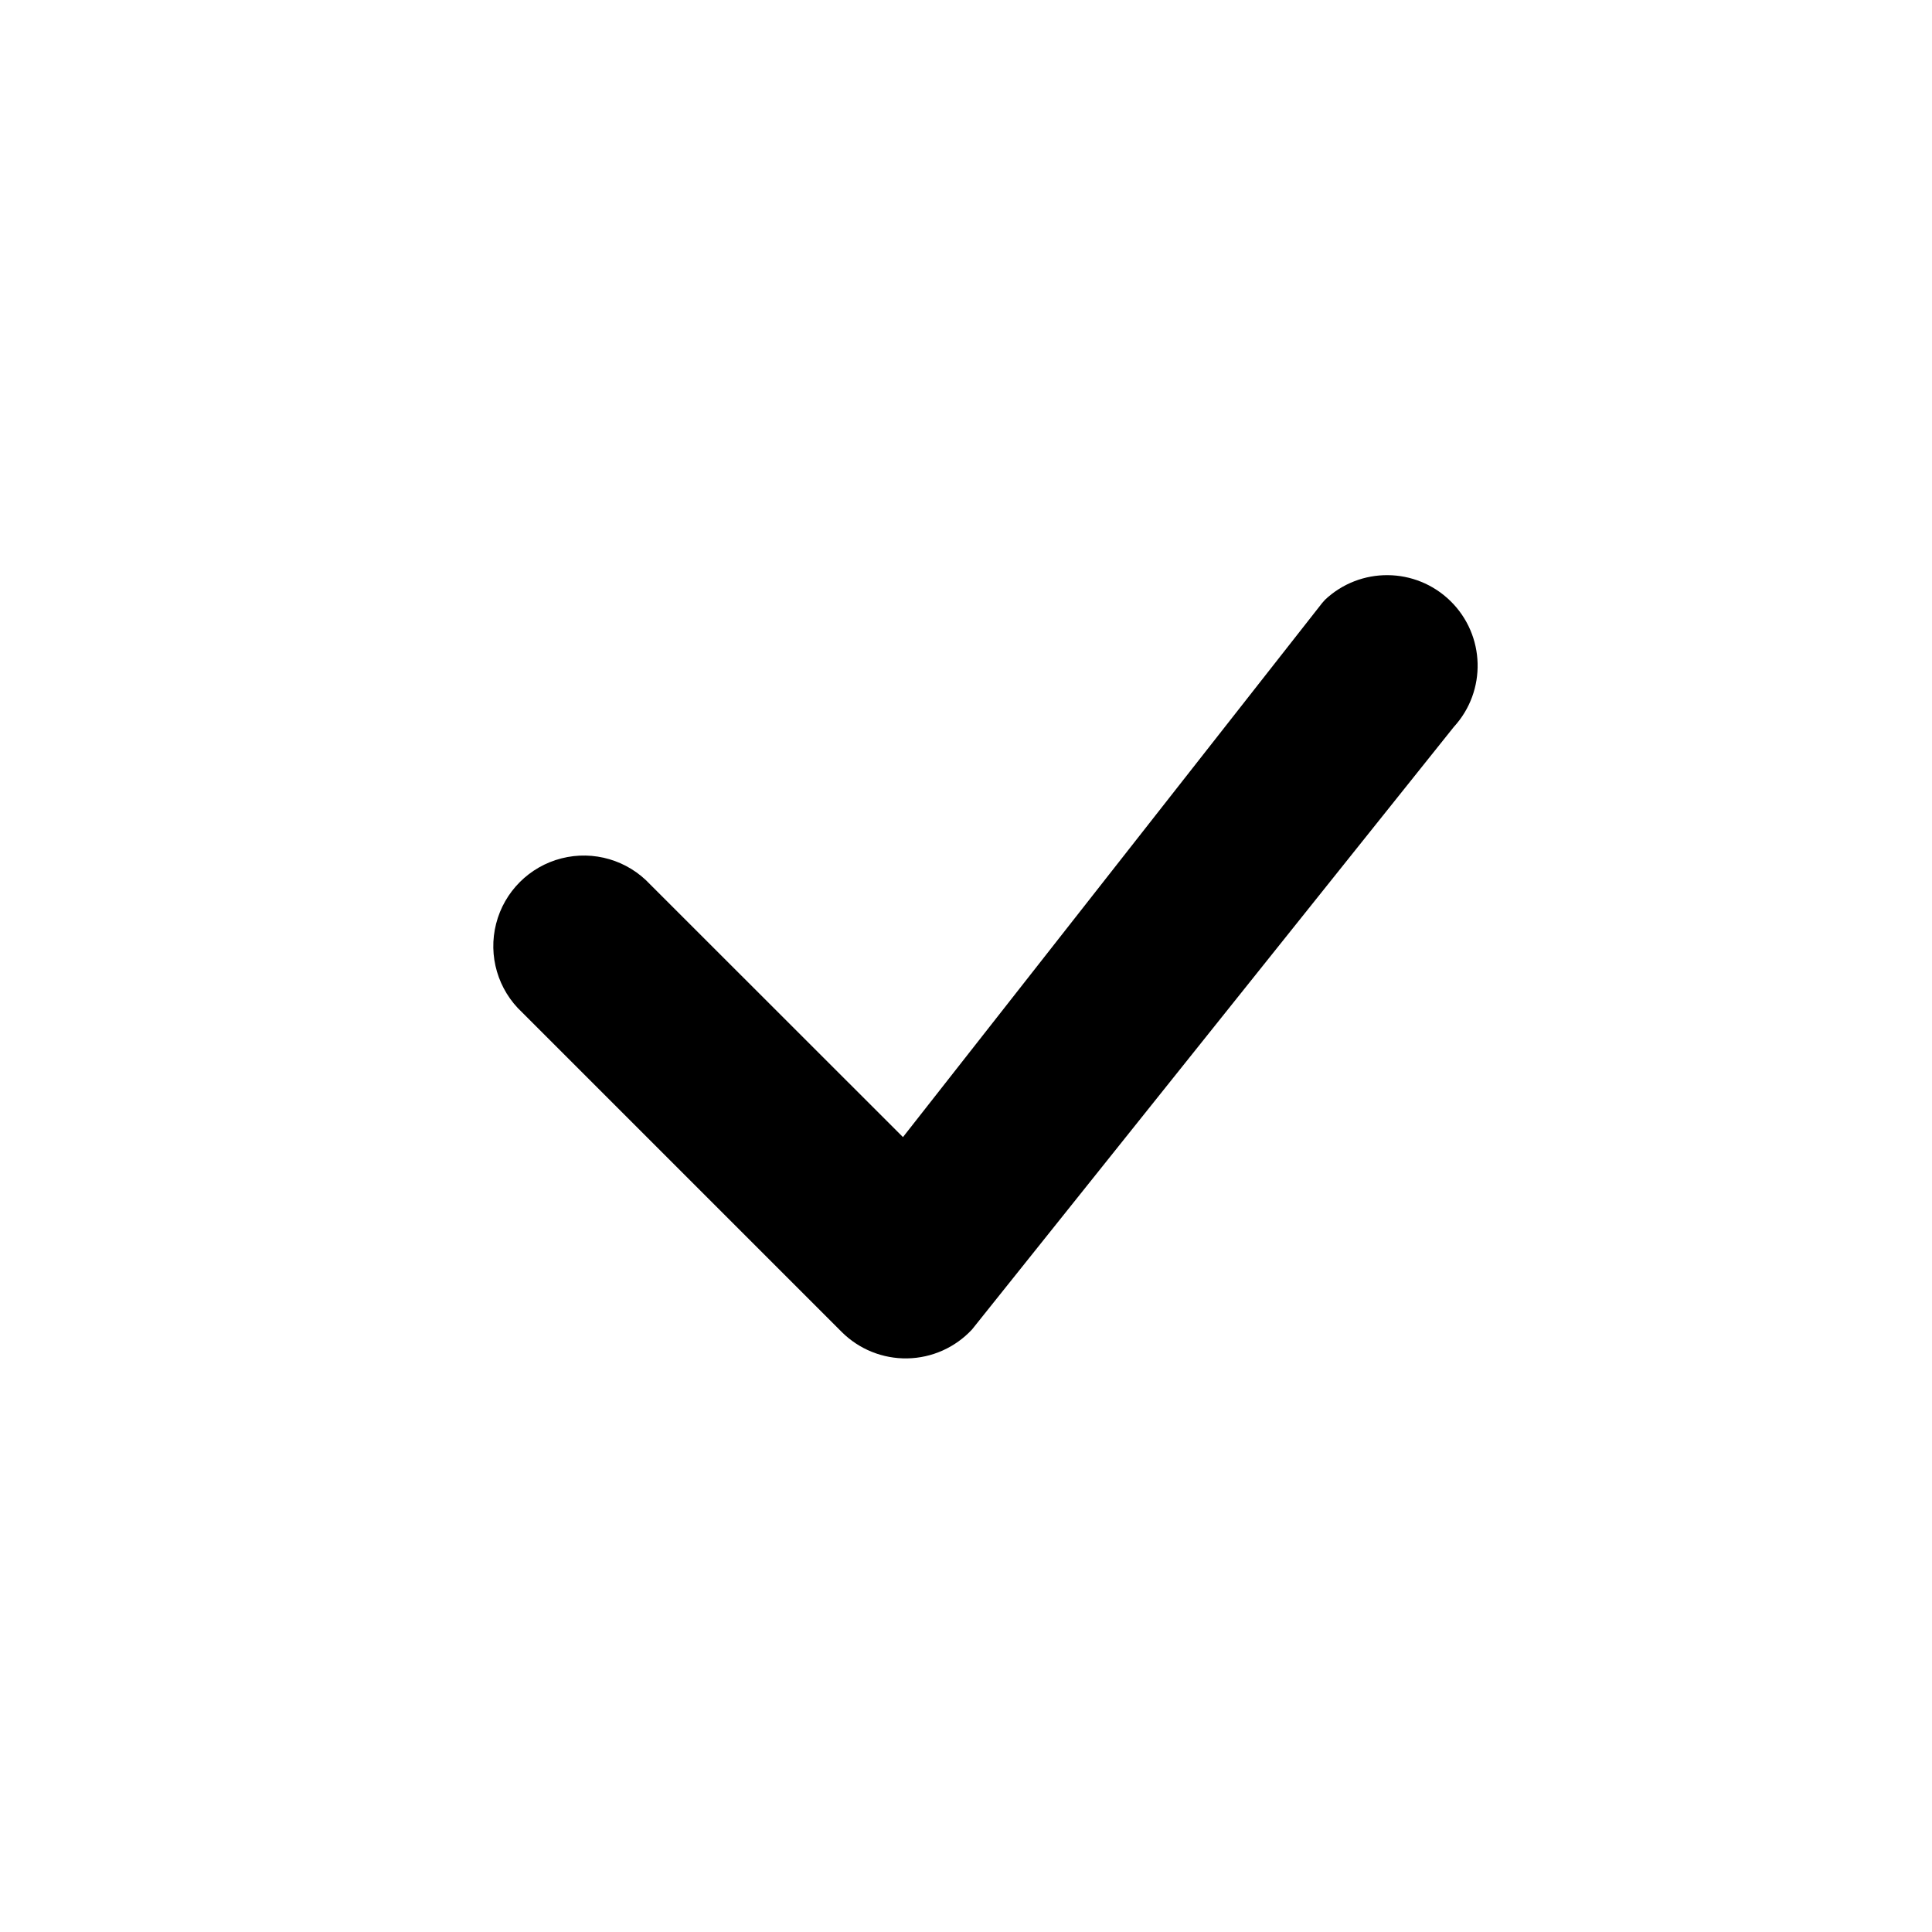
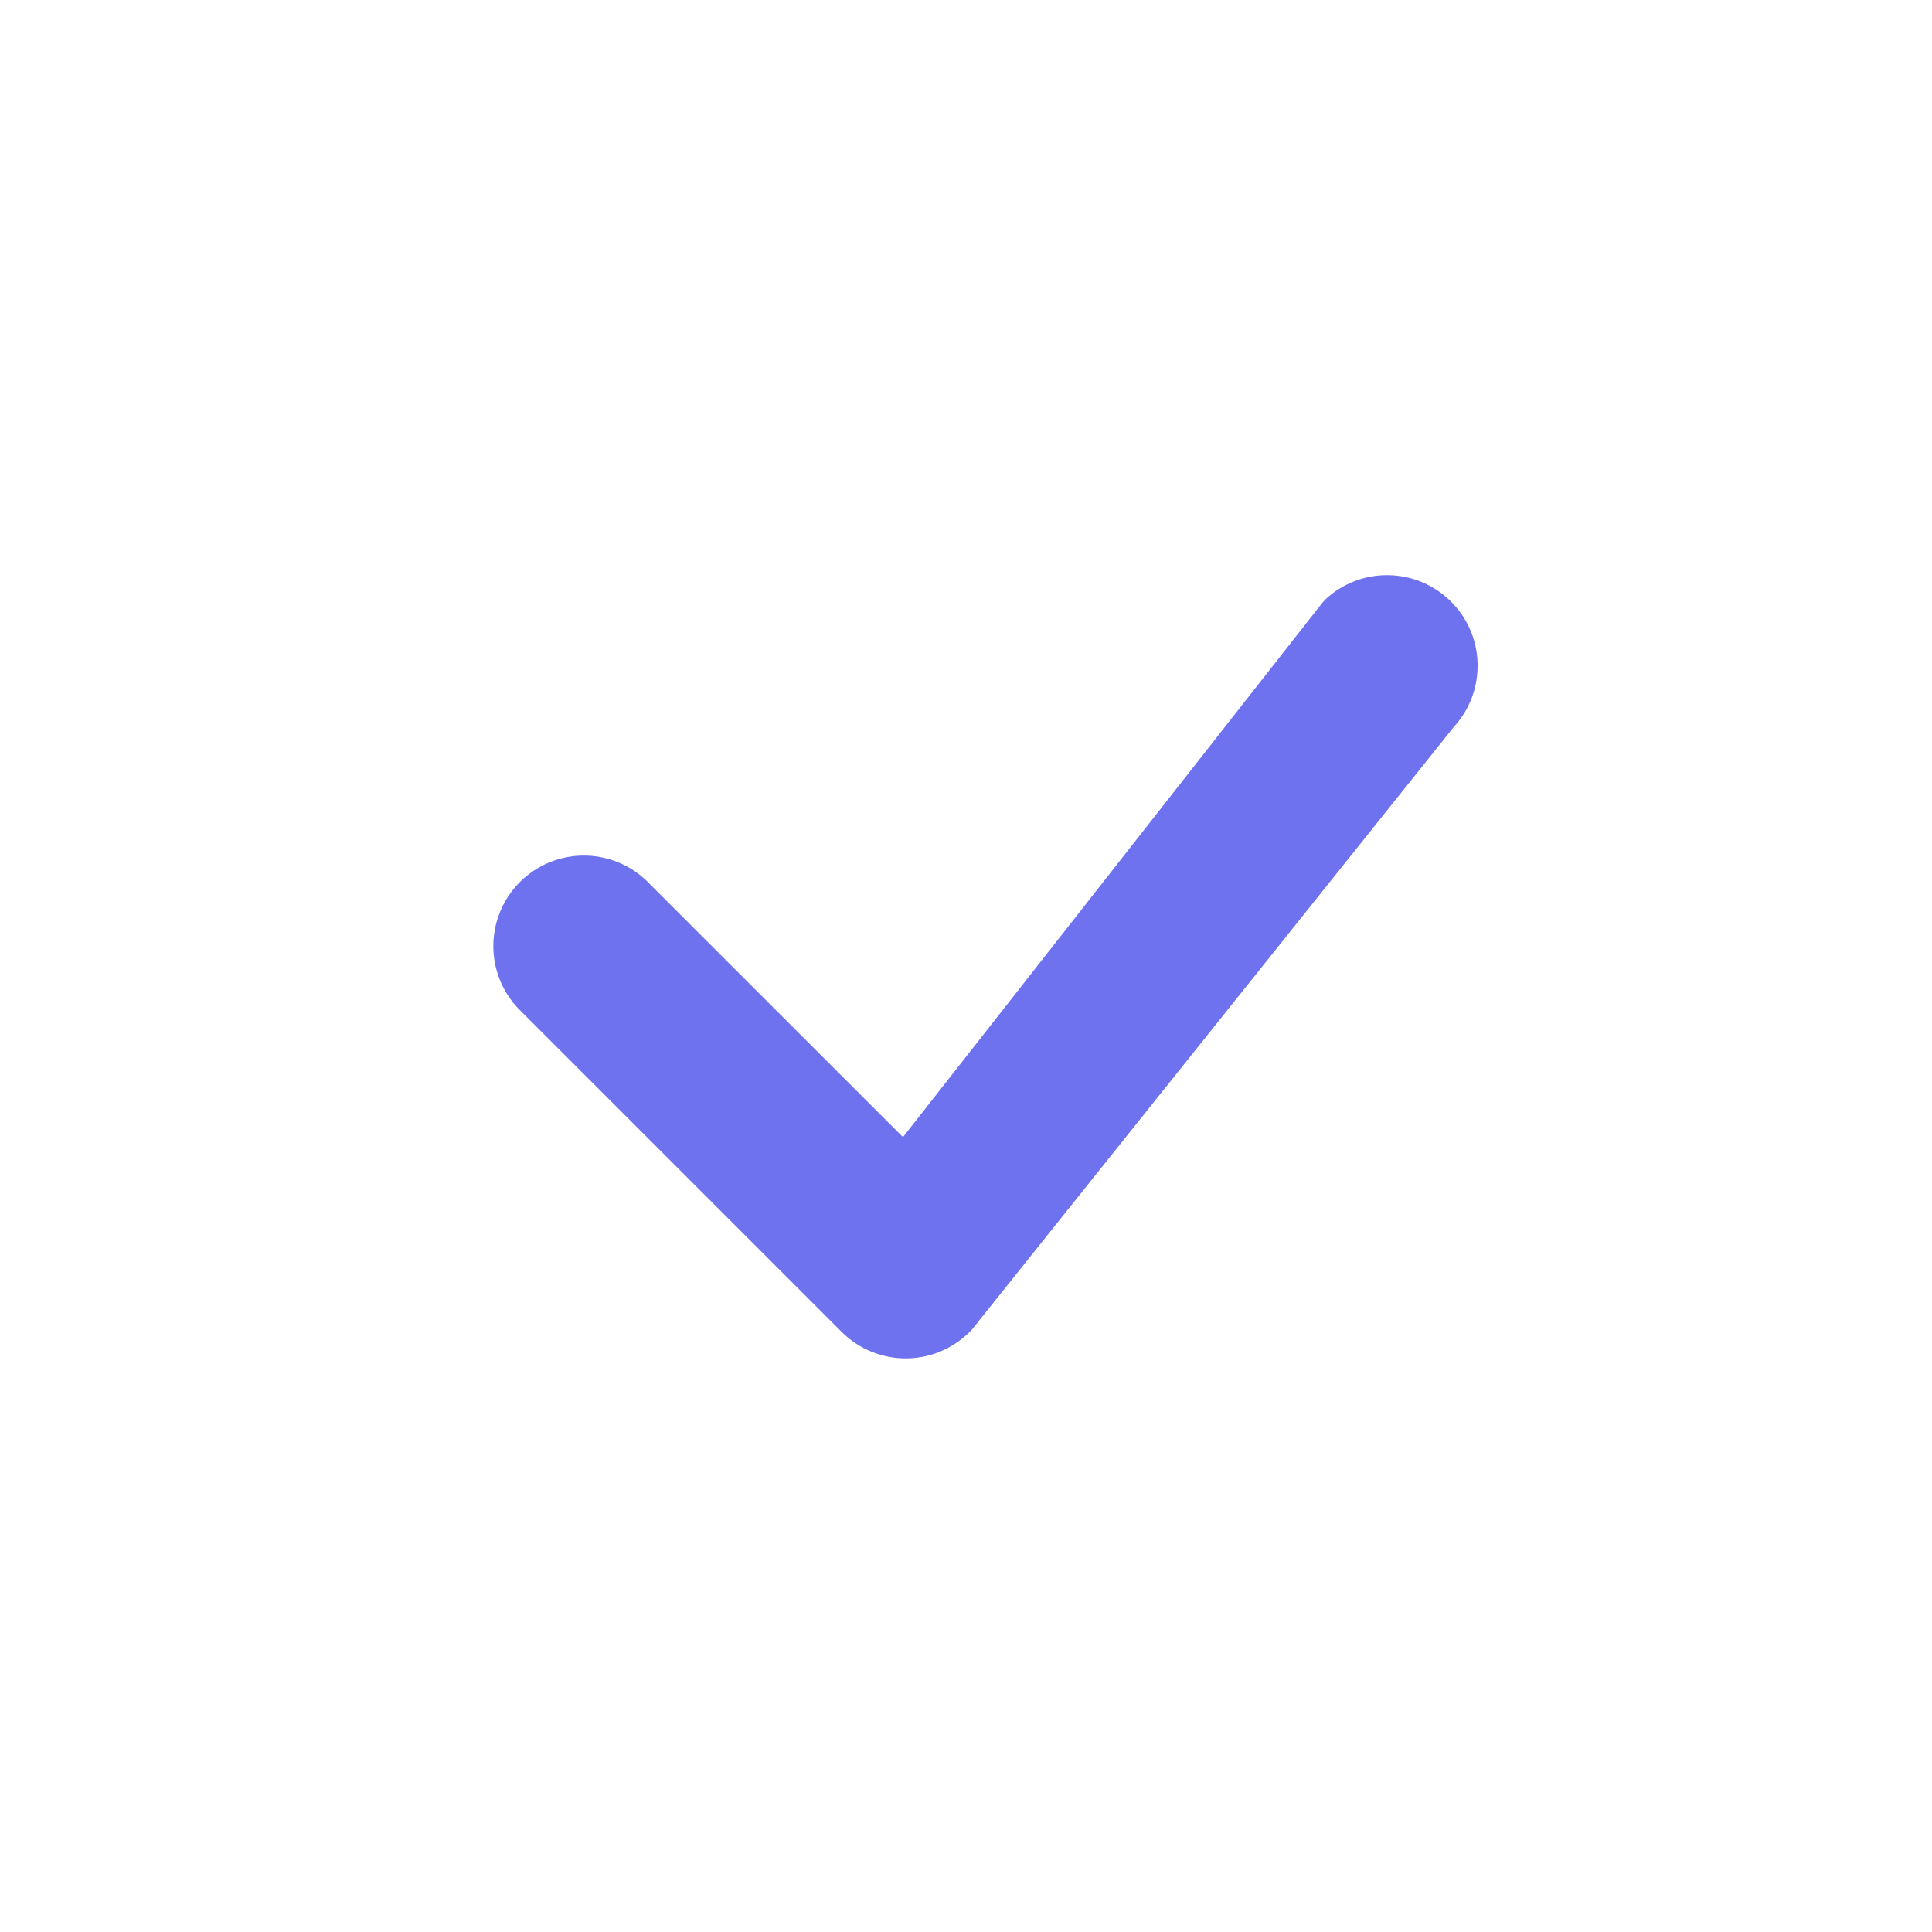
- <svg xmlns="http://www.w3.org/2000/svg" width="16" height="16" fill="currentColor" class="bi bi-check" viewBox="0 0 16 16">
+ <svg xmlns="http://www.w3.org/2000/svg" width="16" height="16" fill="#6E72EE" class="bi bi-check" viewBox="0 0 16 16">
  <path d="M10.97 4.97a.75.75 0 0 1 1.07 1.05l-3.99 4.99a.75.75 0 0 1-1.08.02L4.324 8.384a.75.75 0 1 1 1.06-1.06l2.094 2.093 3.473-4.425a.267.267 0 0 1 .02-.022z" />
</svg>
